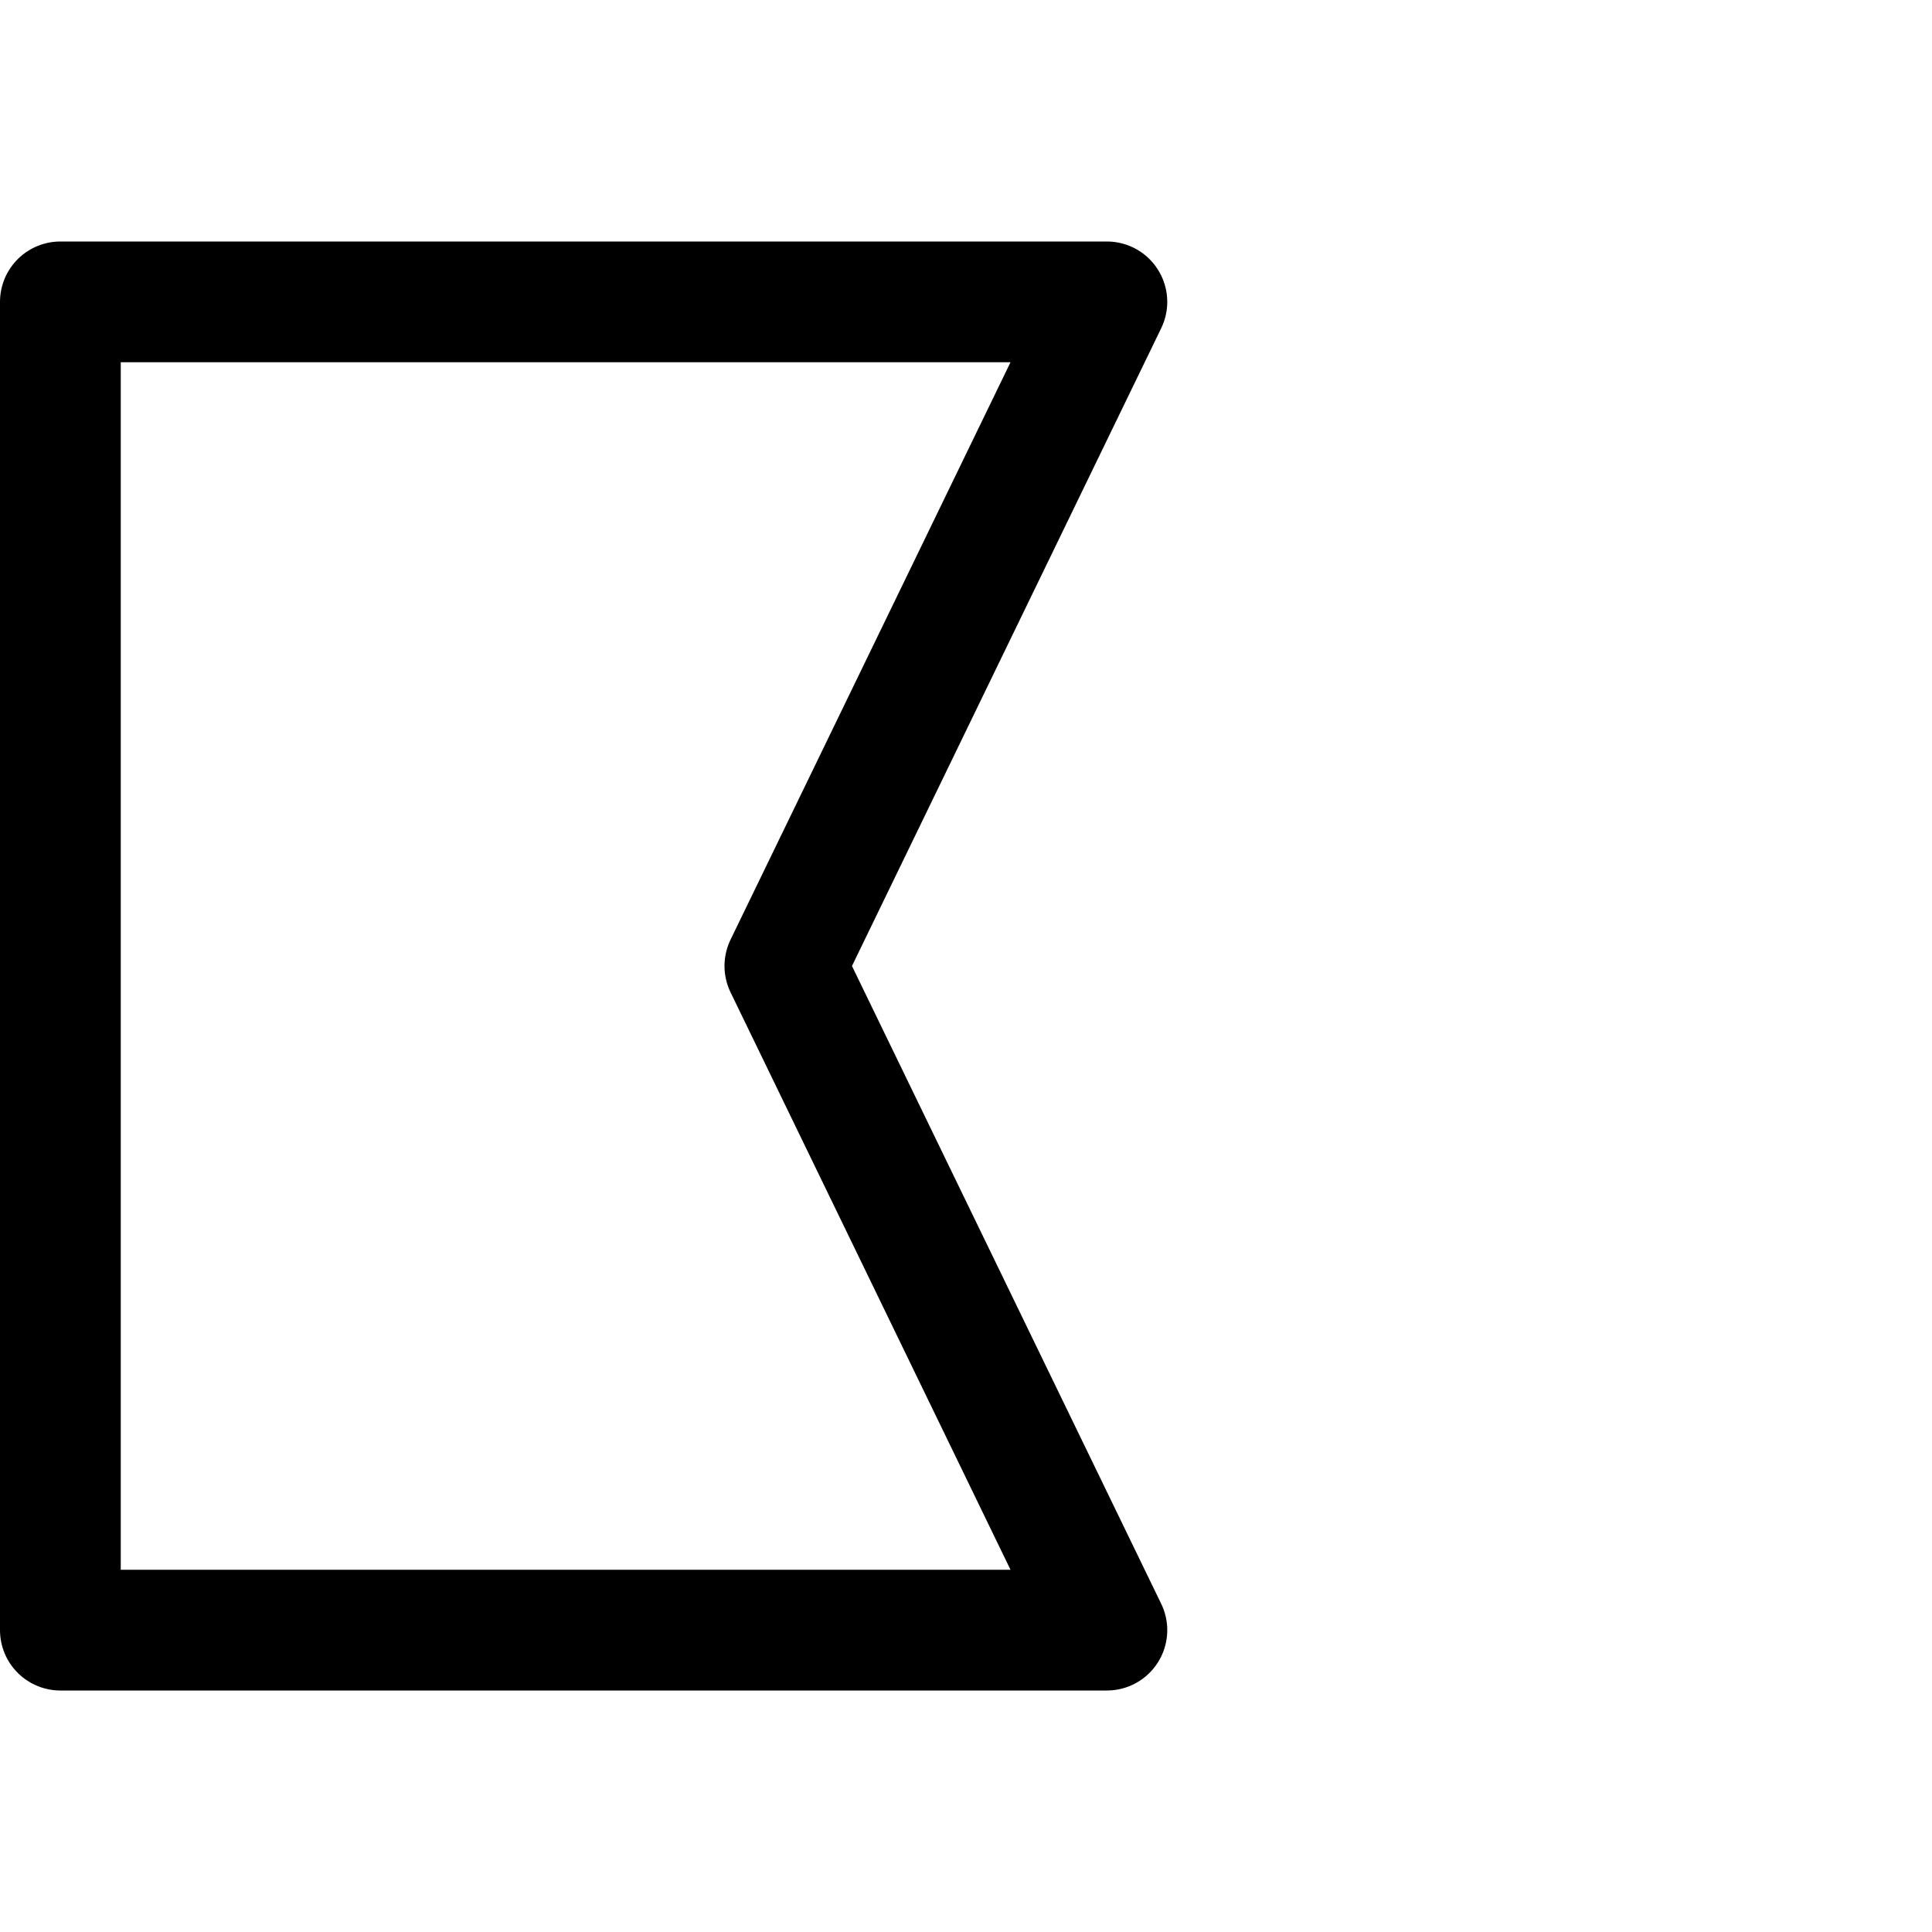
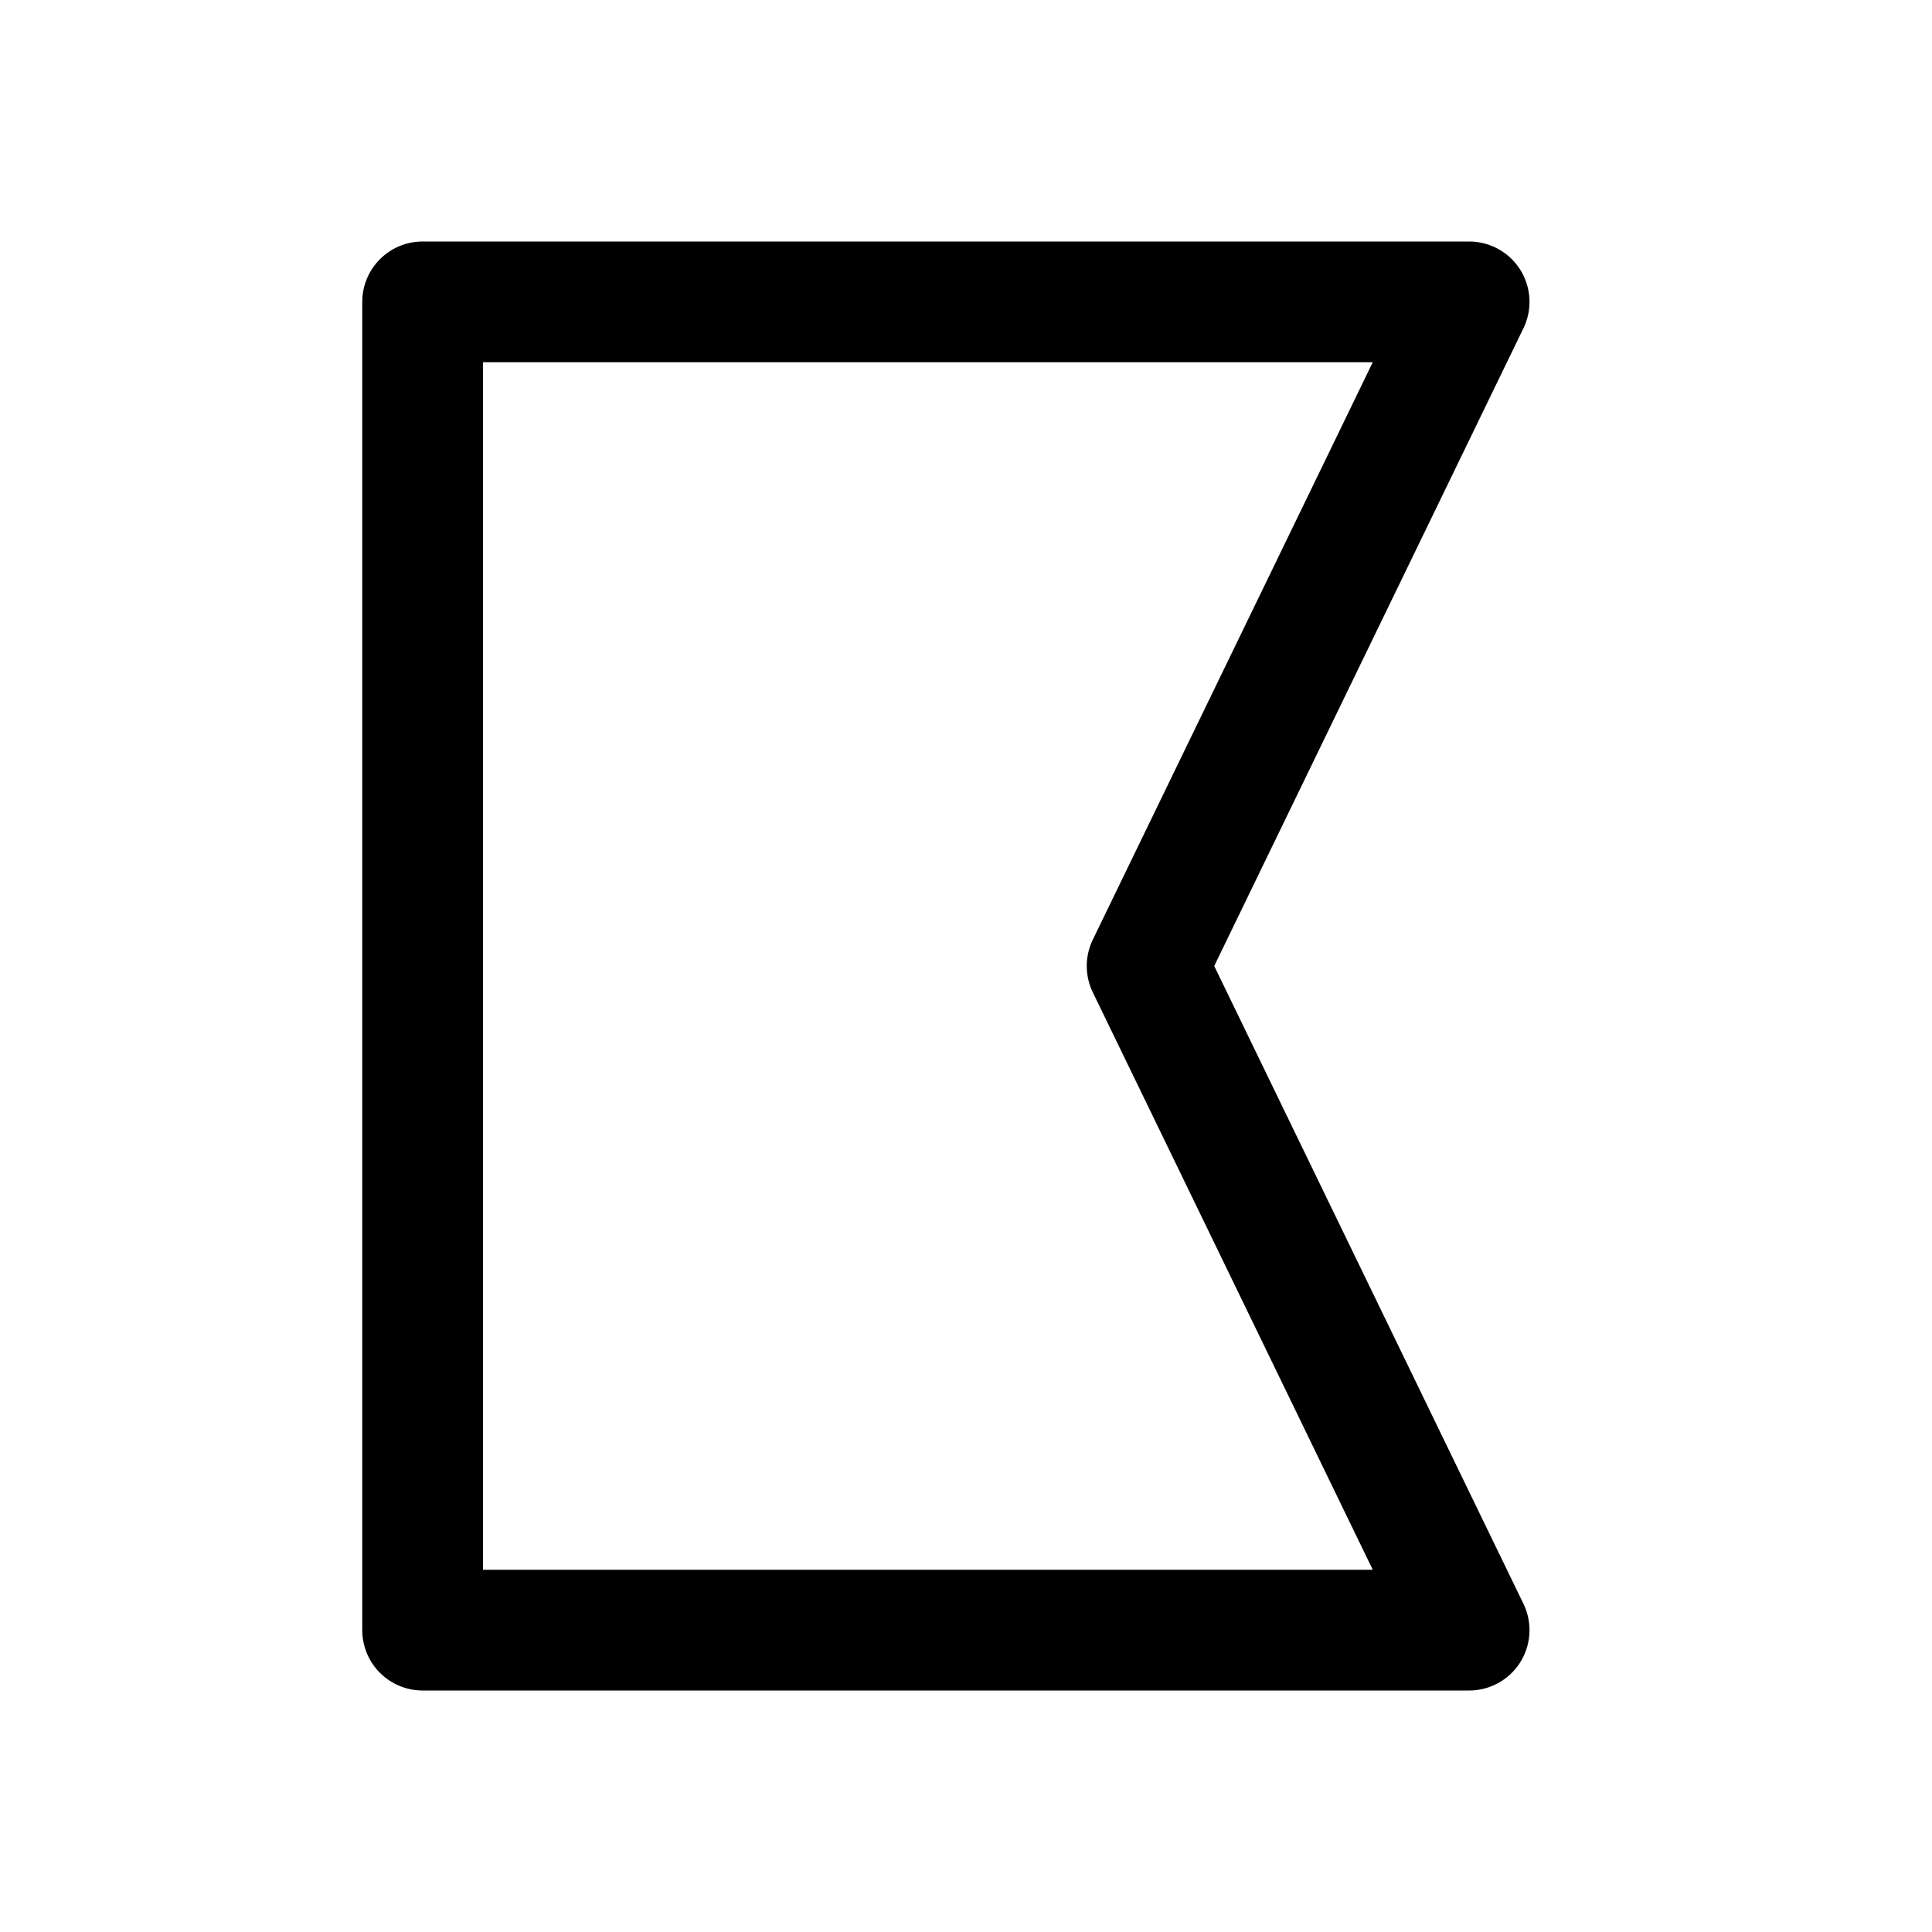
<svg xmlns="http://www.w3.org/2000/svg" width="24" height="24" viewBox="0 0 24 24">
-   <path d="M0.75 3.75H13.75L9.75 12L13.75 20.25H0.75Z" fill="none" stroke="currentColor" stroke-width="1.5" stroke-linejoin="round" />
+   <path d="M5.25 3.75H18.25L14.25 12L18.25 20.25H5.25Z" fill="none" stroke="currentColor" stroke-width="1.5" stroke-linejoin="round" />
</svg>
